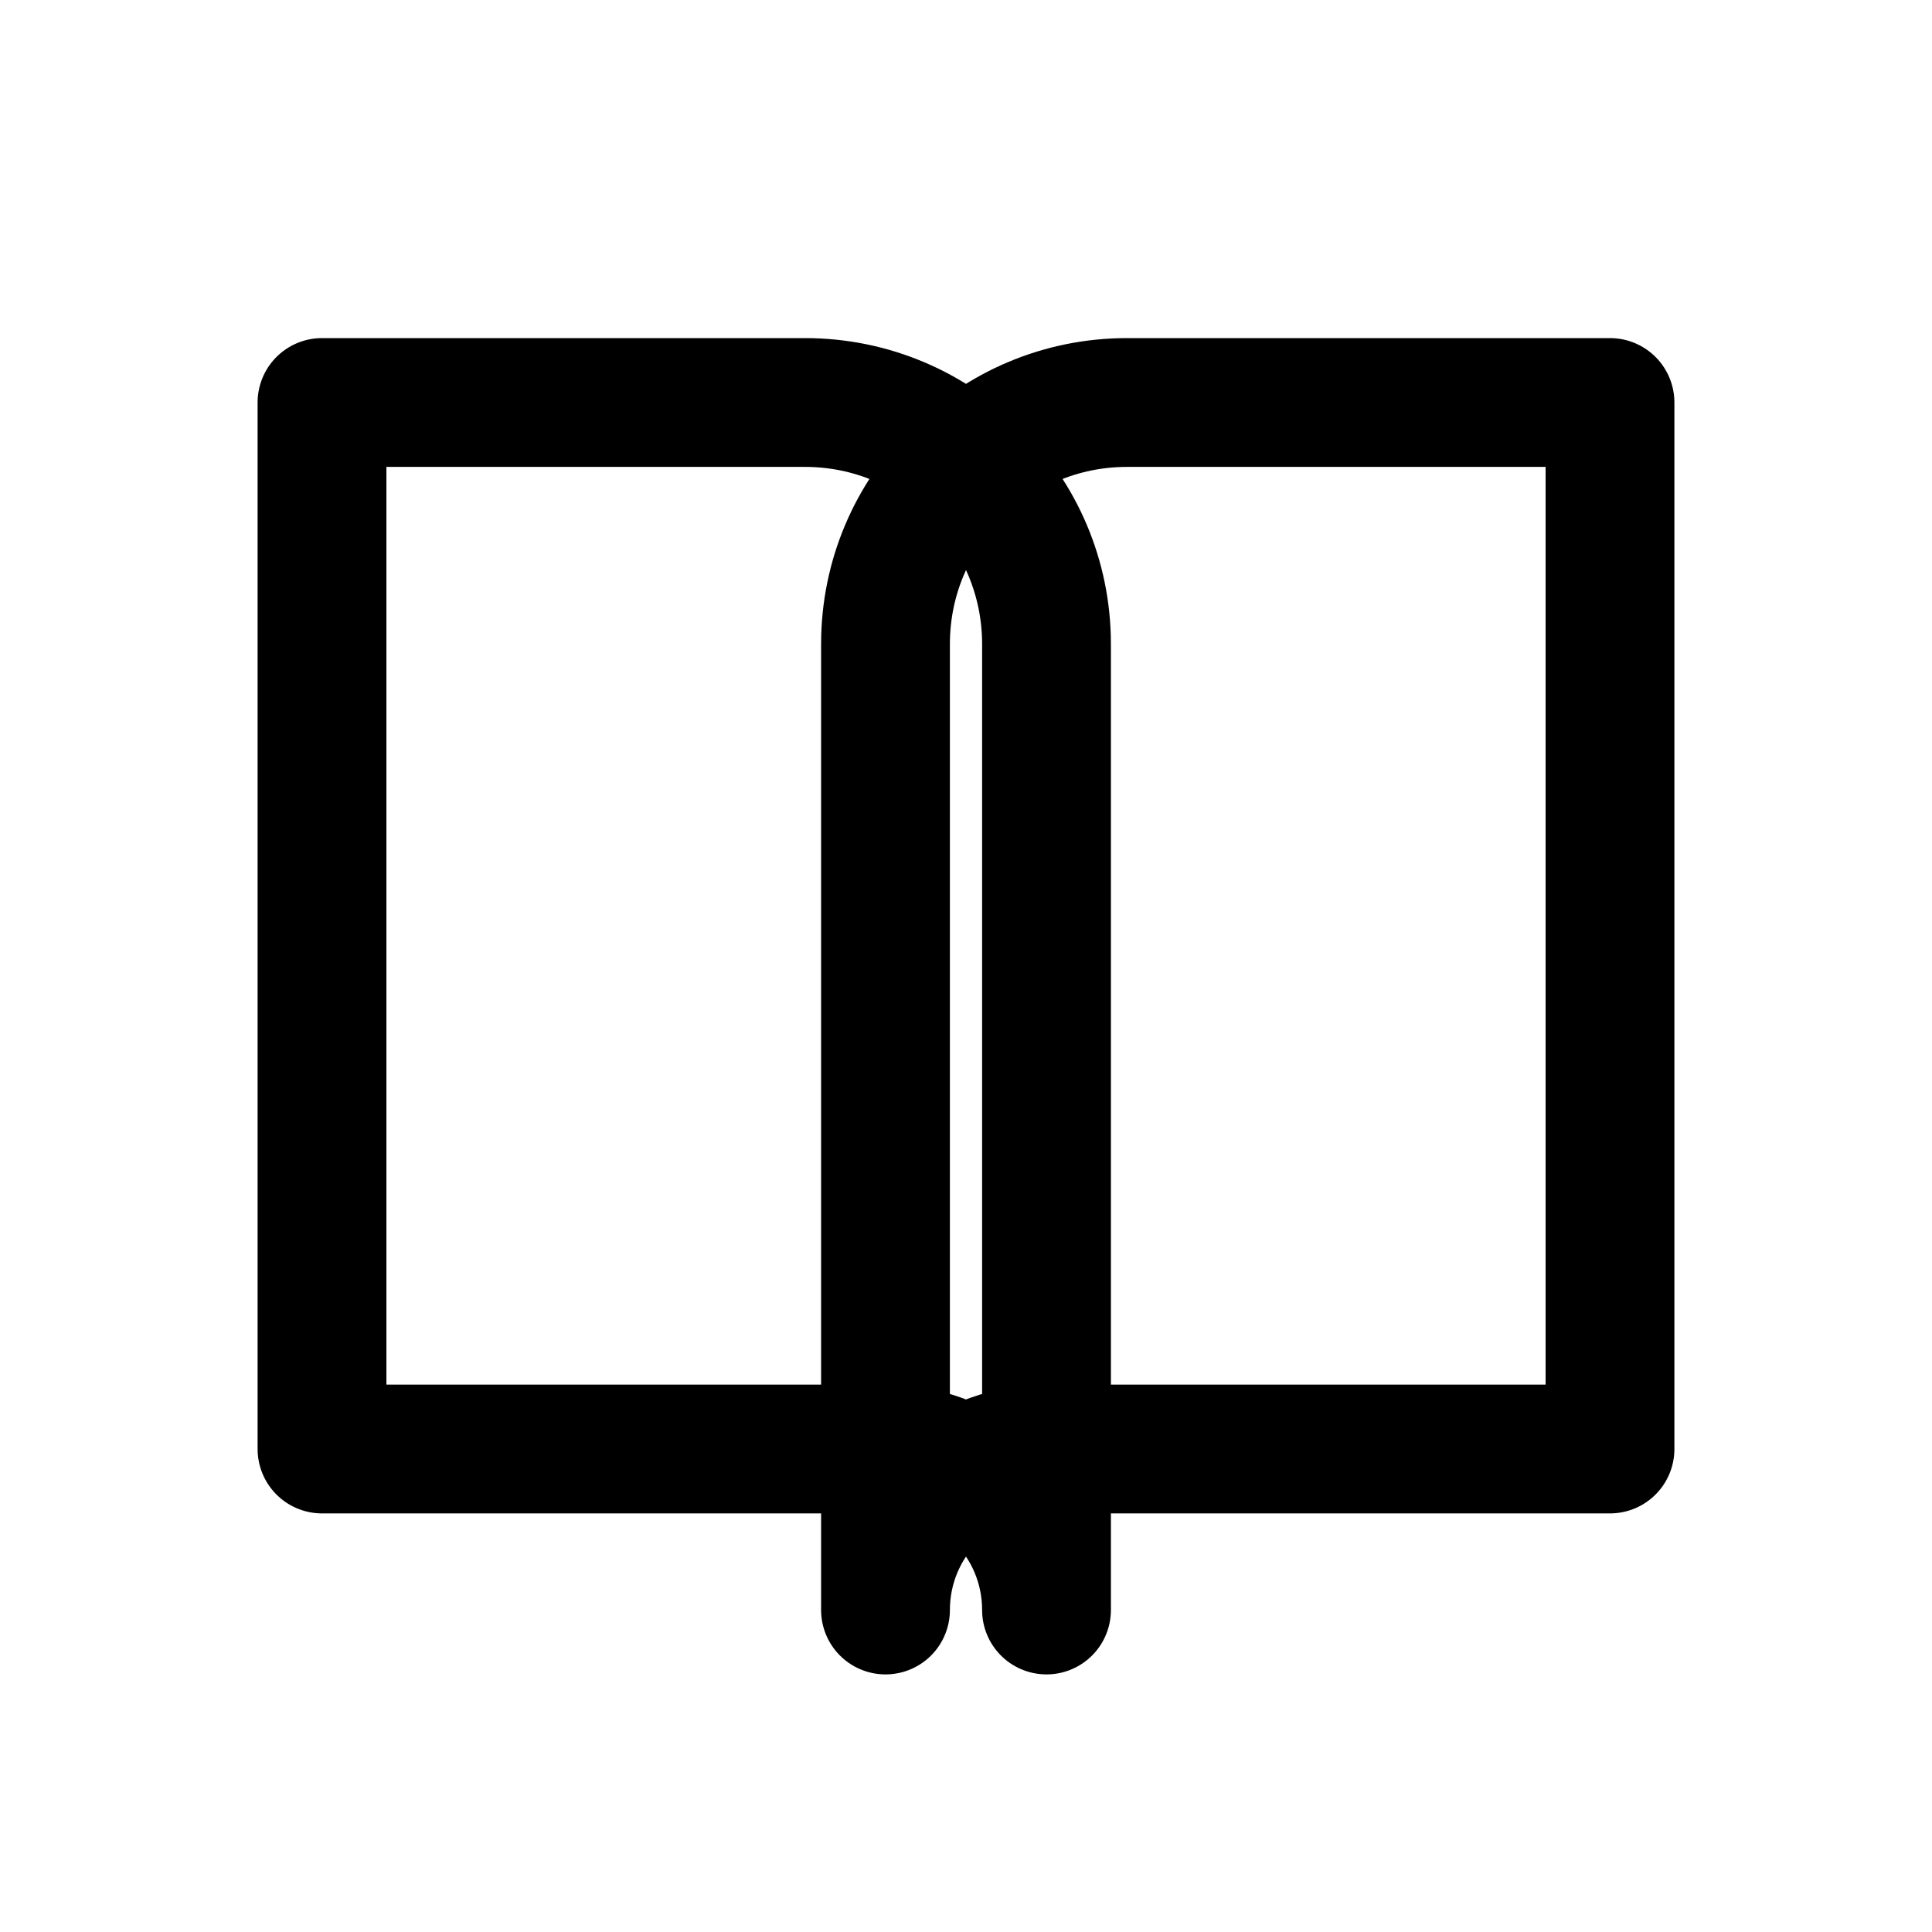
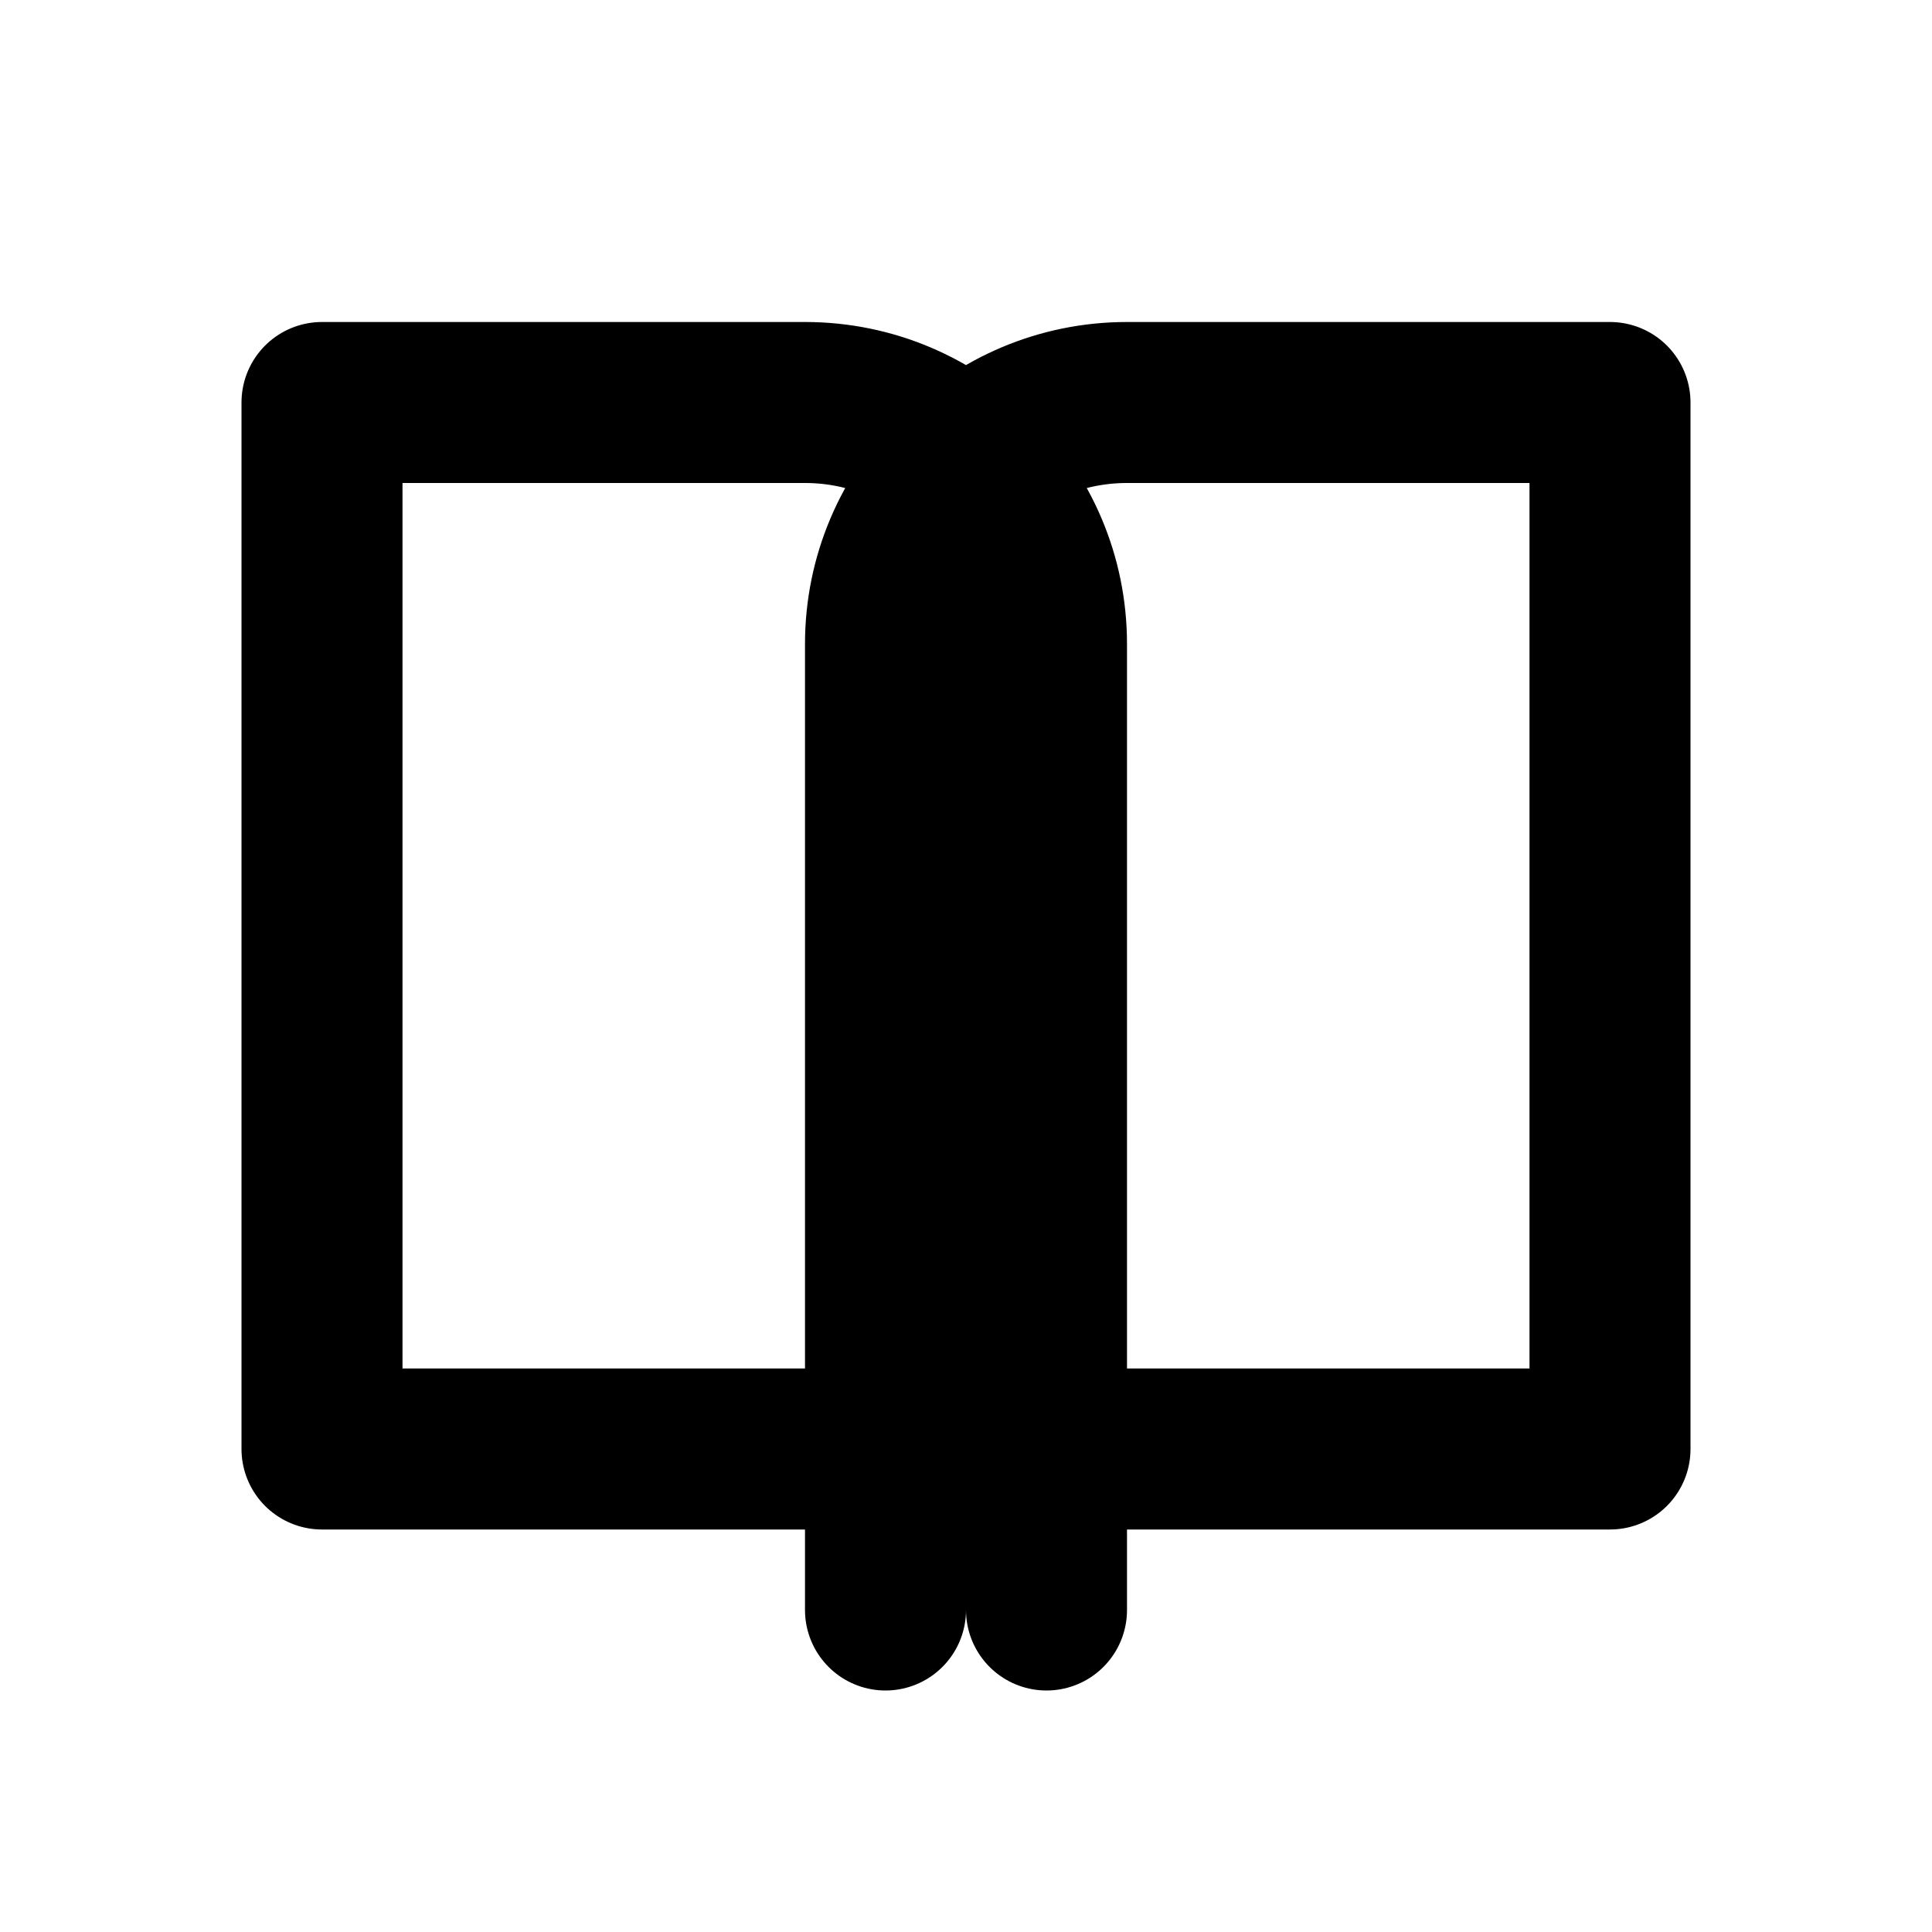
- <svg xmlns="http://www.w3.org/2000/svg" width="24" height="24" viewBox="0 0 24 24" fill="none" stroke="#000000" stroke-width="1.6" stroke-linecap="round" stroke-linejoin="round">
+ <svg xmlns="http://www.w3.org/2000/svg" width="24" height="24" viewBox="0 0 24 24" fill="none" stroke="#000000" stroke-width="2" stroke-linecap="round" stroke-linejoin="round">
  <path d="M4 5h6a3 3 0 0 1 3 3v12a2 2 0 0 0-2-2H4zM20 5h-6a3 3 0 0 0-3 3v12a2 2 0 0 1 2-2h7z" />
</svg>
